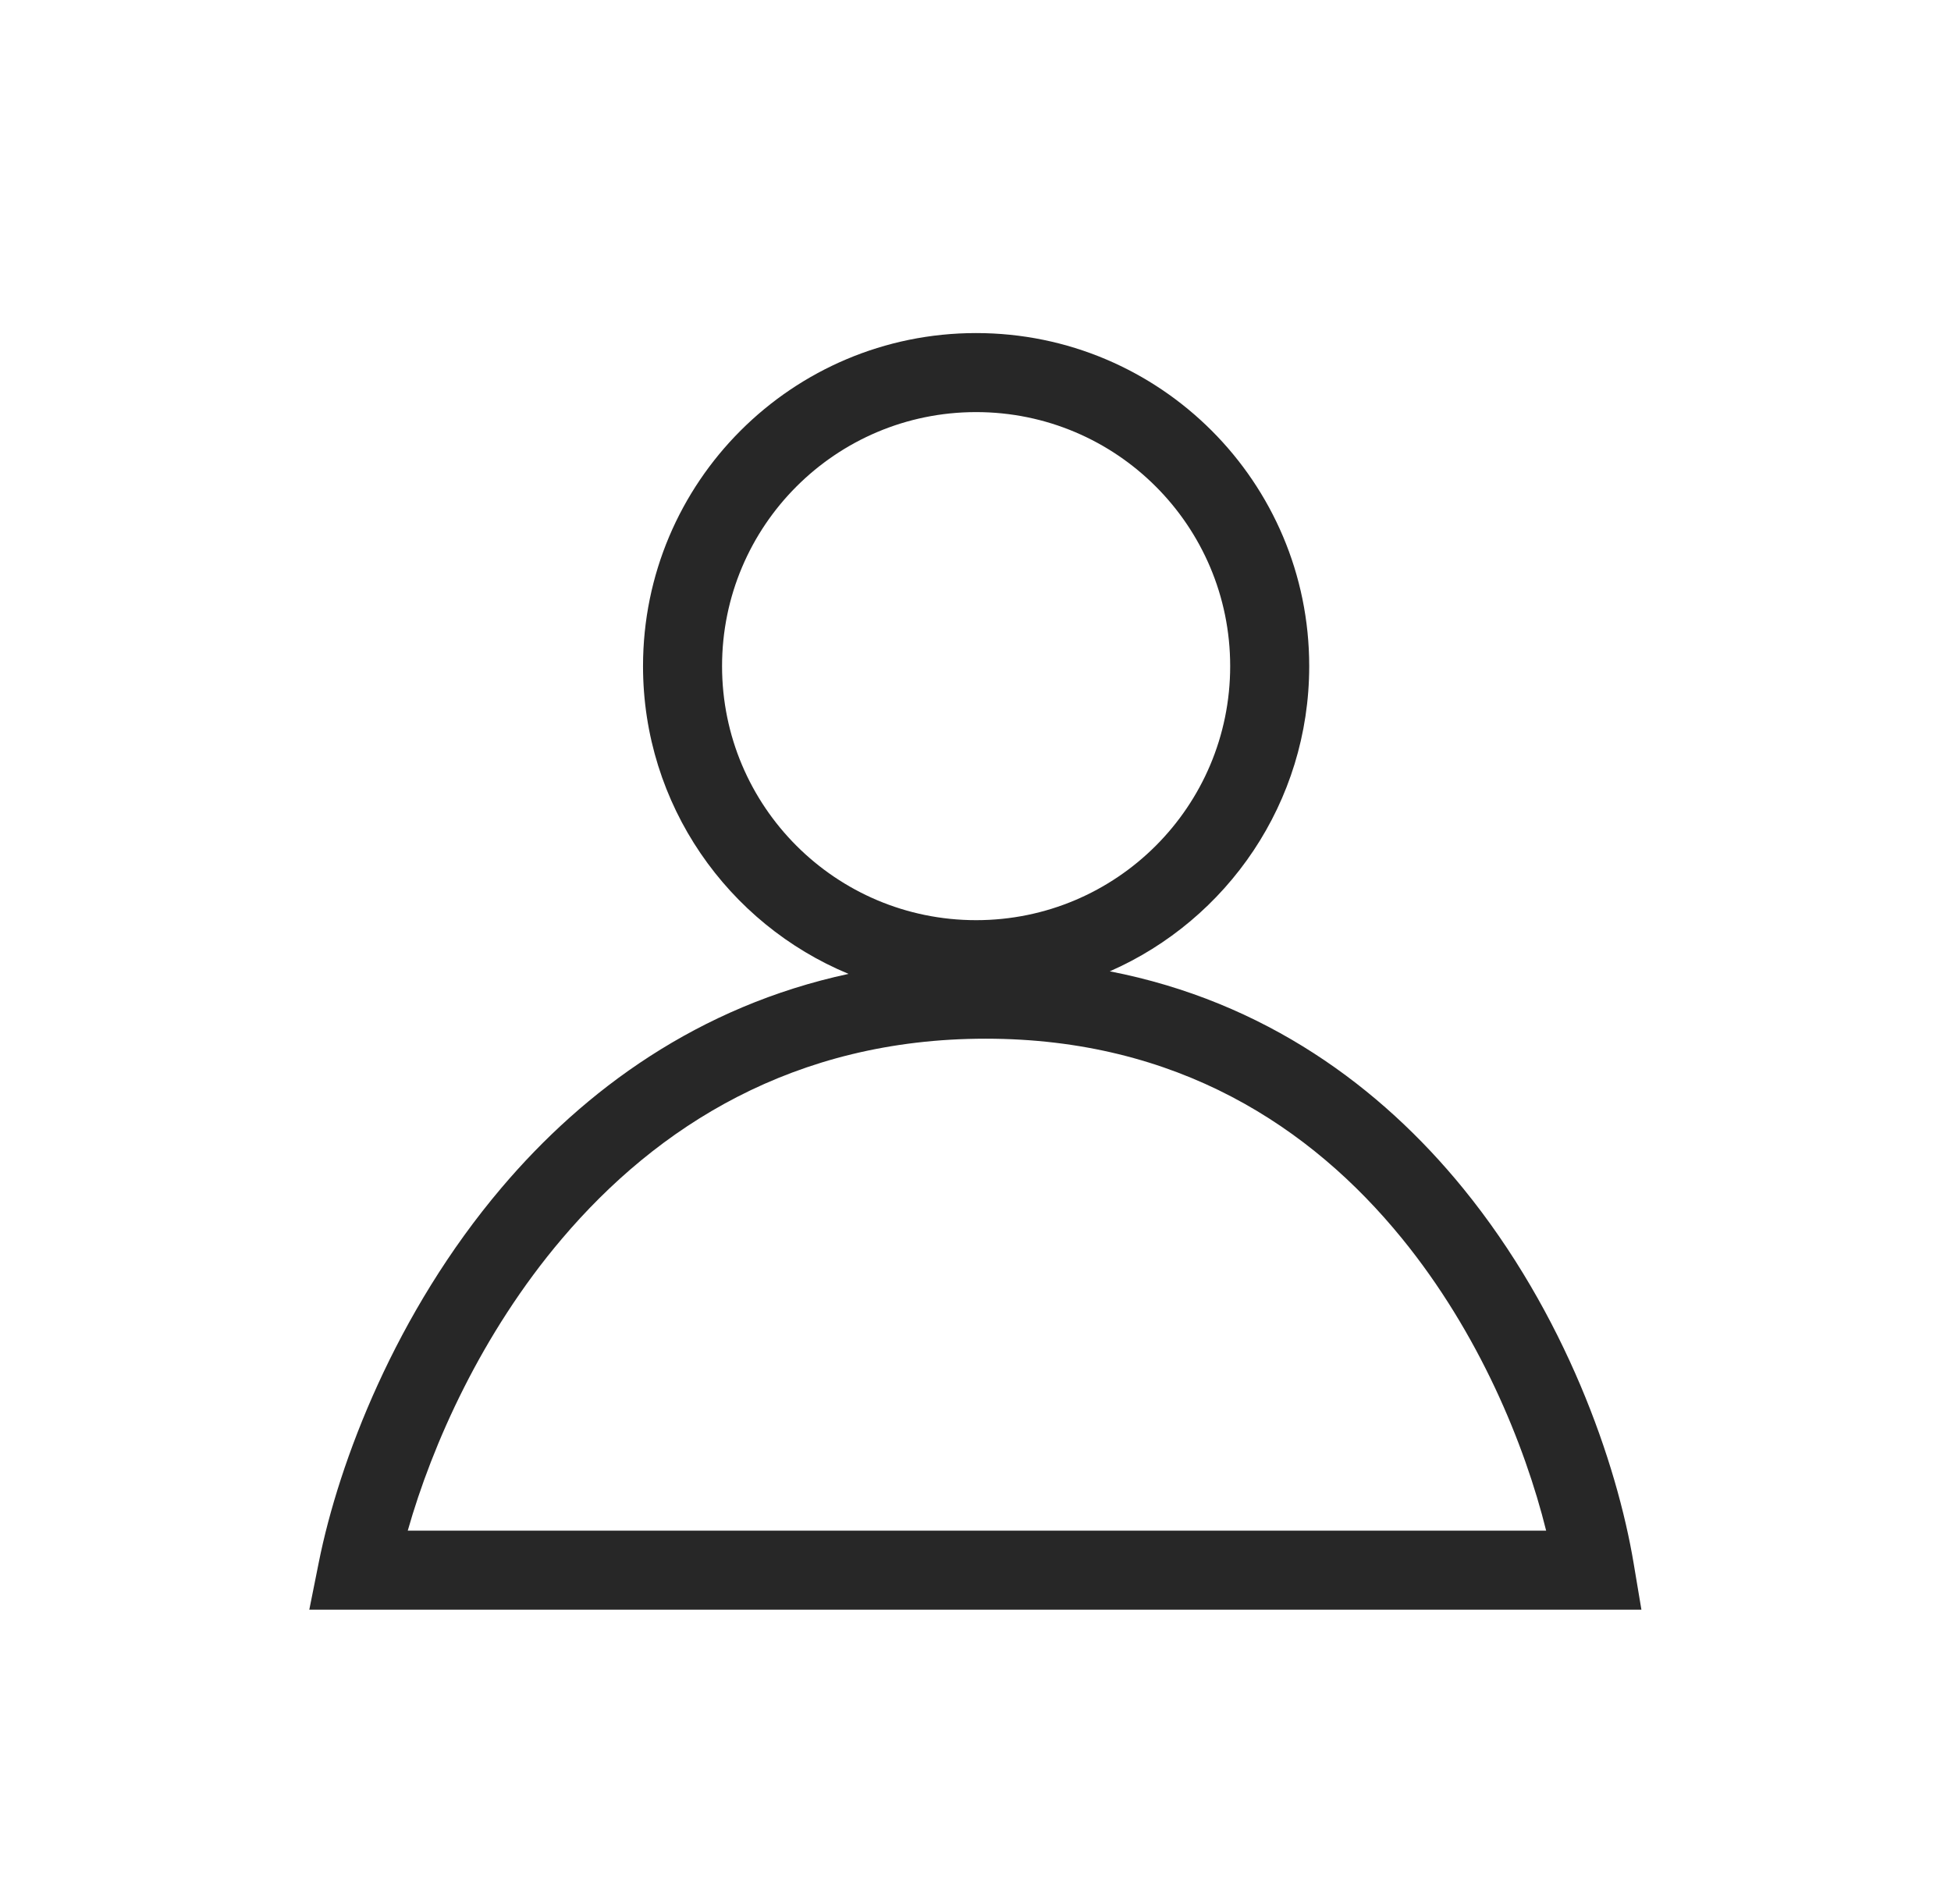
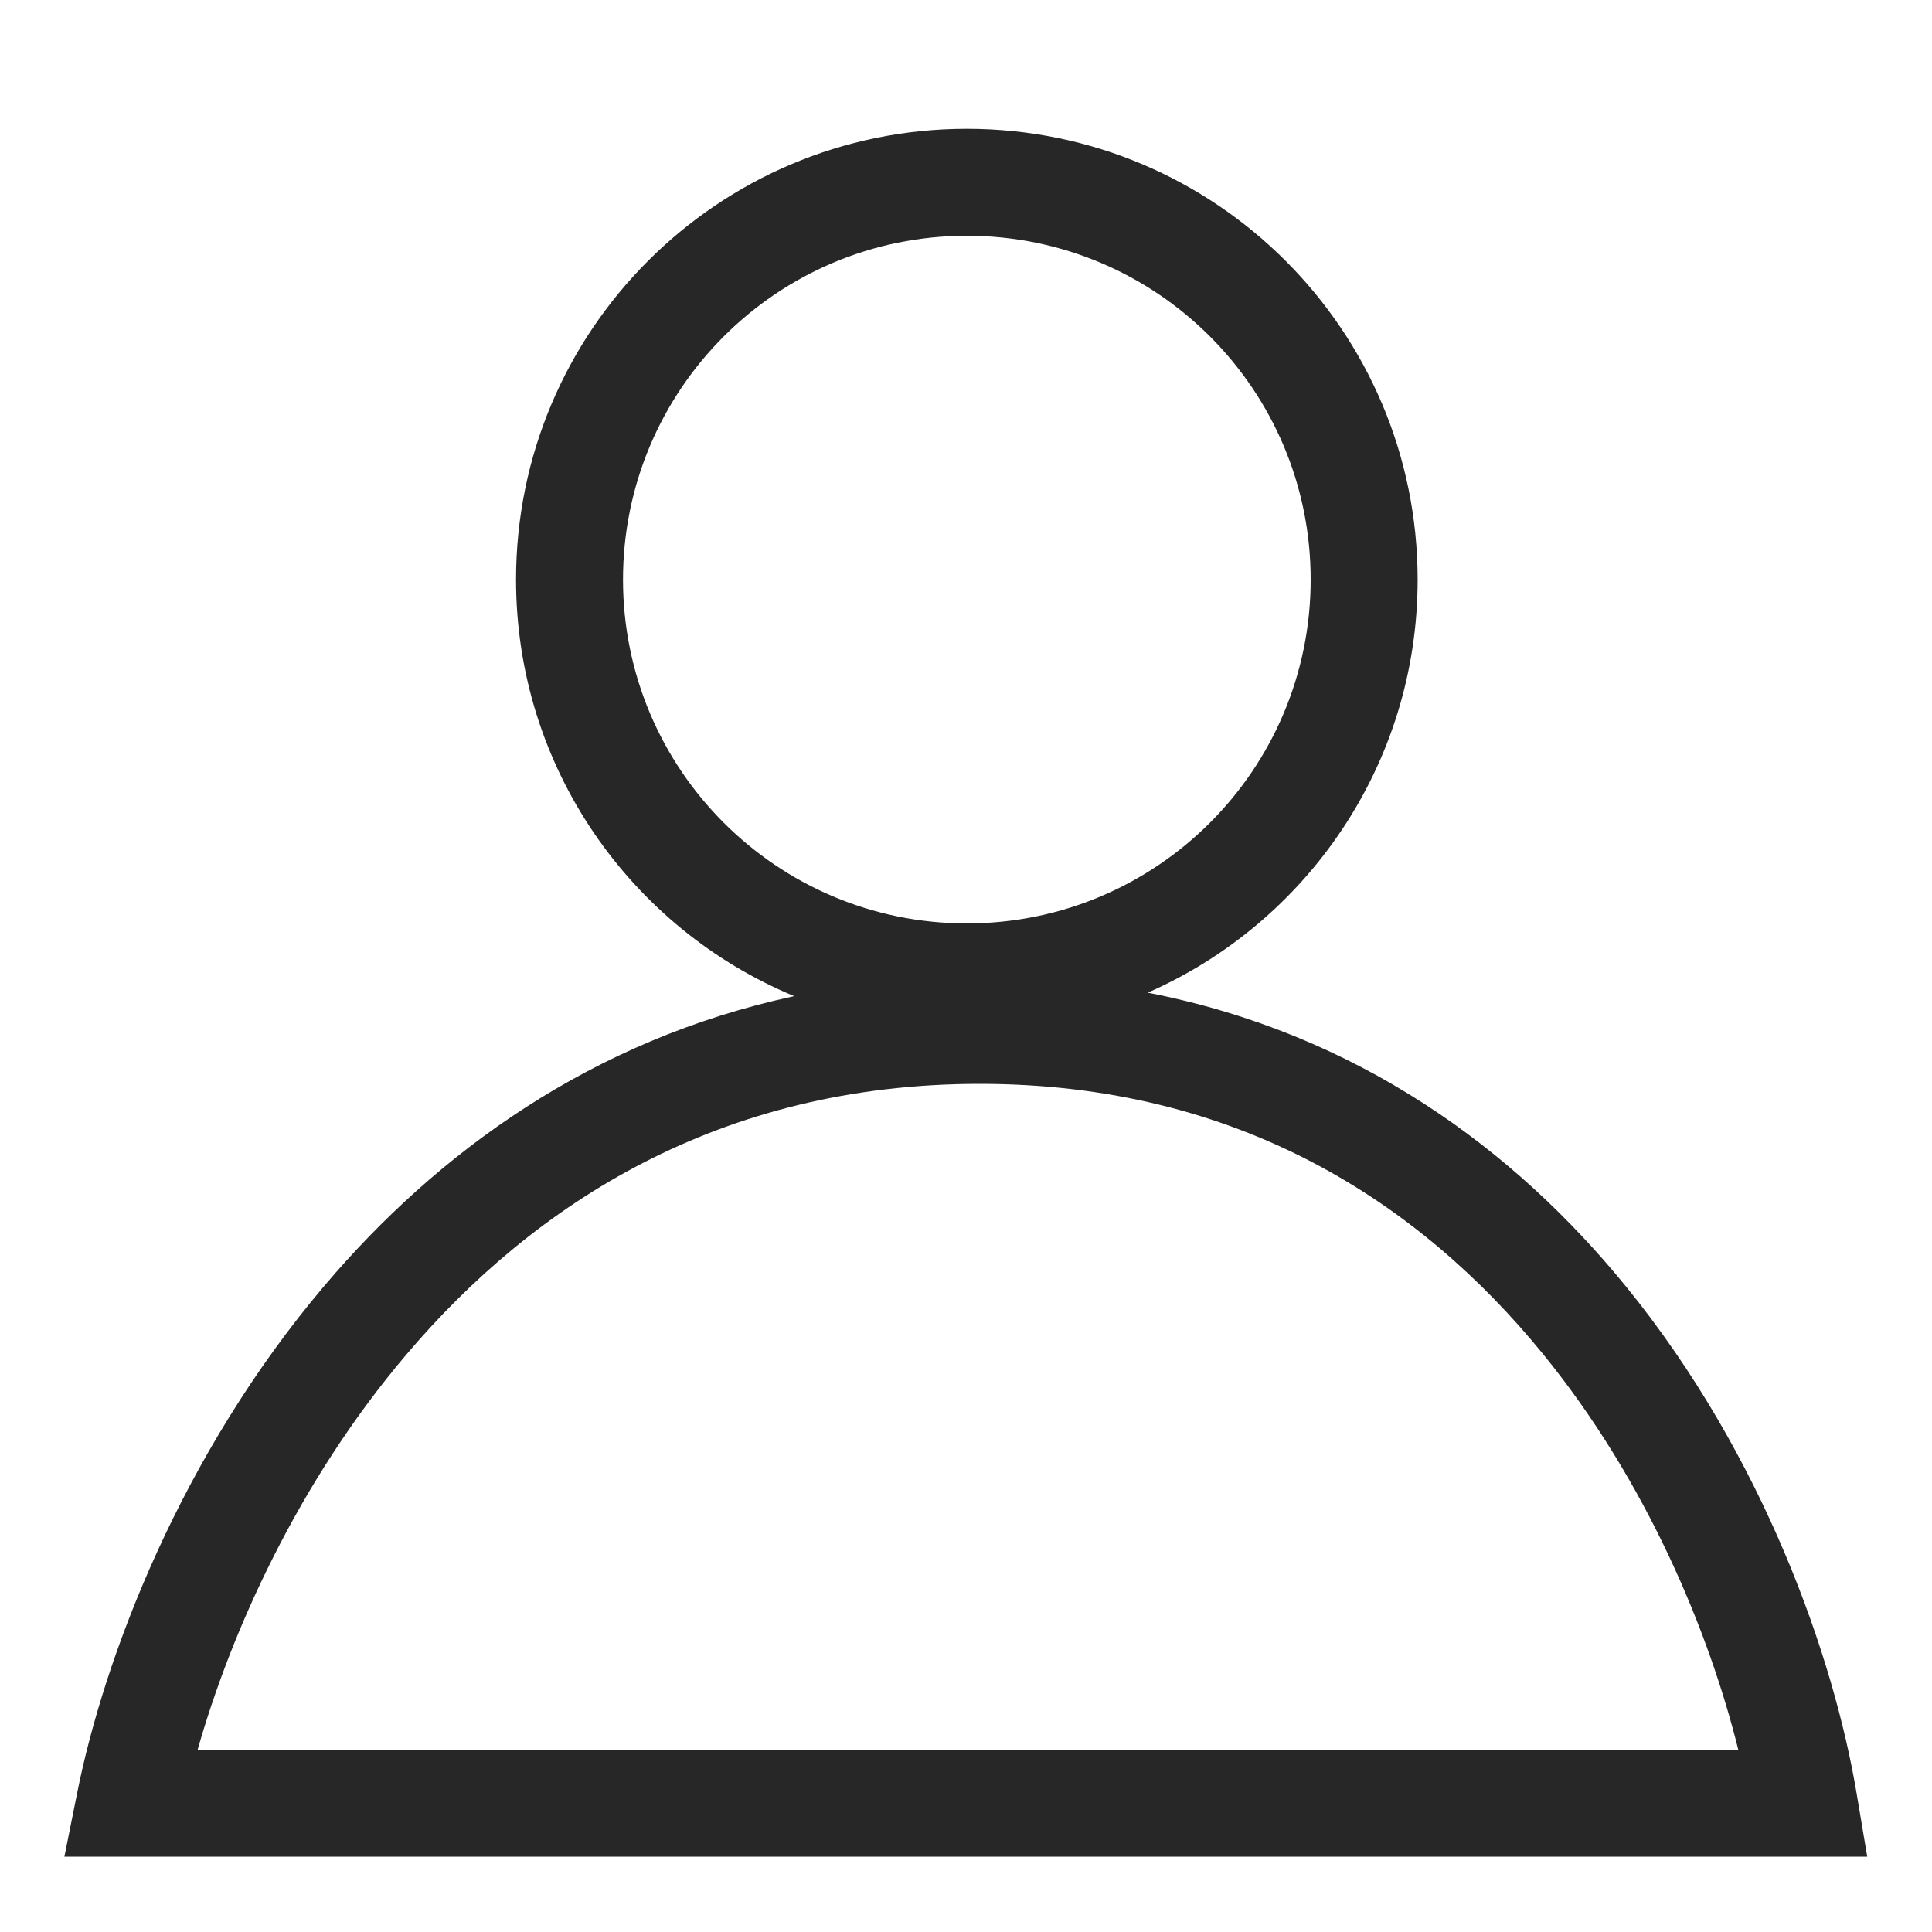
- <svg xmlns="http://www.w3.org/2000/svg" width="41" height="40" viewBox="0 0 41 40" fill="none">
-   <path fill-rule="evenodd" clip-rule="evenodd" d="M25.852 14C25.852 16.949 23.462 19.339 20.513 19.339C17.565 19.339 15.174 16.949 15.174 14C15.174 11.051 17.565 8.661 20.513 8.661C23.462 8.661 25.852 11.051 25.852 14ZM23.322 20.414C25.789 19.332 27.513 16.867 27.513 14C27.513 10.134 24.379 7 20.513 7C16.647 7 13.513 10.134 13.513 14C13.513 16.916 15.296 19.416 17.832 20.468C14.682 21.146 12.286 22.903 10.54 24.962C8.313 27.588 7.121 30.724 6.699 32.837L6.5 33.83H34.494L34.332 32.863C33.98 30.748 32.891 27.607 30.747 24.975C29.016 22.851 26.587 21.049 23.322 20.414ZM32.492 32.169H8.569C9.084 30.355 10.121 28.024 11.807 26.037C13.803 23.683 16.685 21.83 20.713 21.83C24.738 21.83 27.549 23.68 29.459 26.024C31.082 28.016 32.041 30.354 32.492 32.169Z" fill="#272727" />
+ <svg xmlns="http://www.w3.org/2000/svg" width="30" height="30" viewBox="0 0 30 30" fill="none">
+   <path fill-rule="evenodd" clip-rule="evenodd" d="M20.352 9C20.352 11.949 17.962 14.339 15.013 14.339C12.065 14.339 9.674 11.949 9.674 9C9.674 6.051 12.065 3.661 15.013 3.661C17.962 3.661 20.352 6.051 20.352 9ZM17.822 15.414C20.289 14.332 22.013 11.867 22.013 9C22.013 5.134 18.879 2 15.013 2C11.147 2 8.013 5.134 8.013 9C8.013 11.916 9.796 14.416 12.332 15.468C9.182 16.146 6.786 17.903 5.04 19.962C2.813 22.588 1.621 25.724 1.199 27.837L1 28.83H28.994L28.832 27.863C28.48 25.748 27.391 22.607 25.247 19.975C23.516 17.851 21.087 16.049 17.822 15.414ZM26.992 27.169H3.069C3.584 25.355 4.621 23.024 6.307 21.037C8.303 18.683 11.185 16.83 15.213 16.83C19.238 16.83 22.049 18.68 23.959 21.024C25.582 23.016 26.541 25.354 26.992 27.169Z" fill="#272727" />
</svg>
